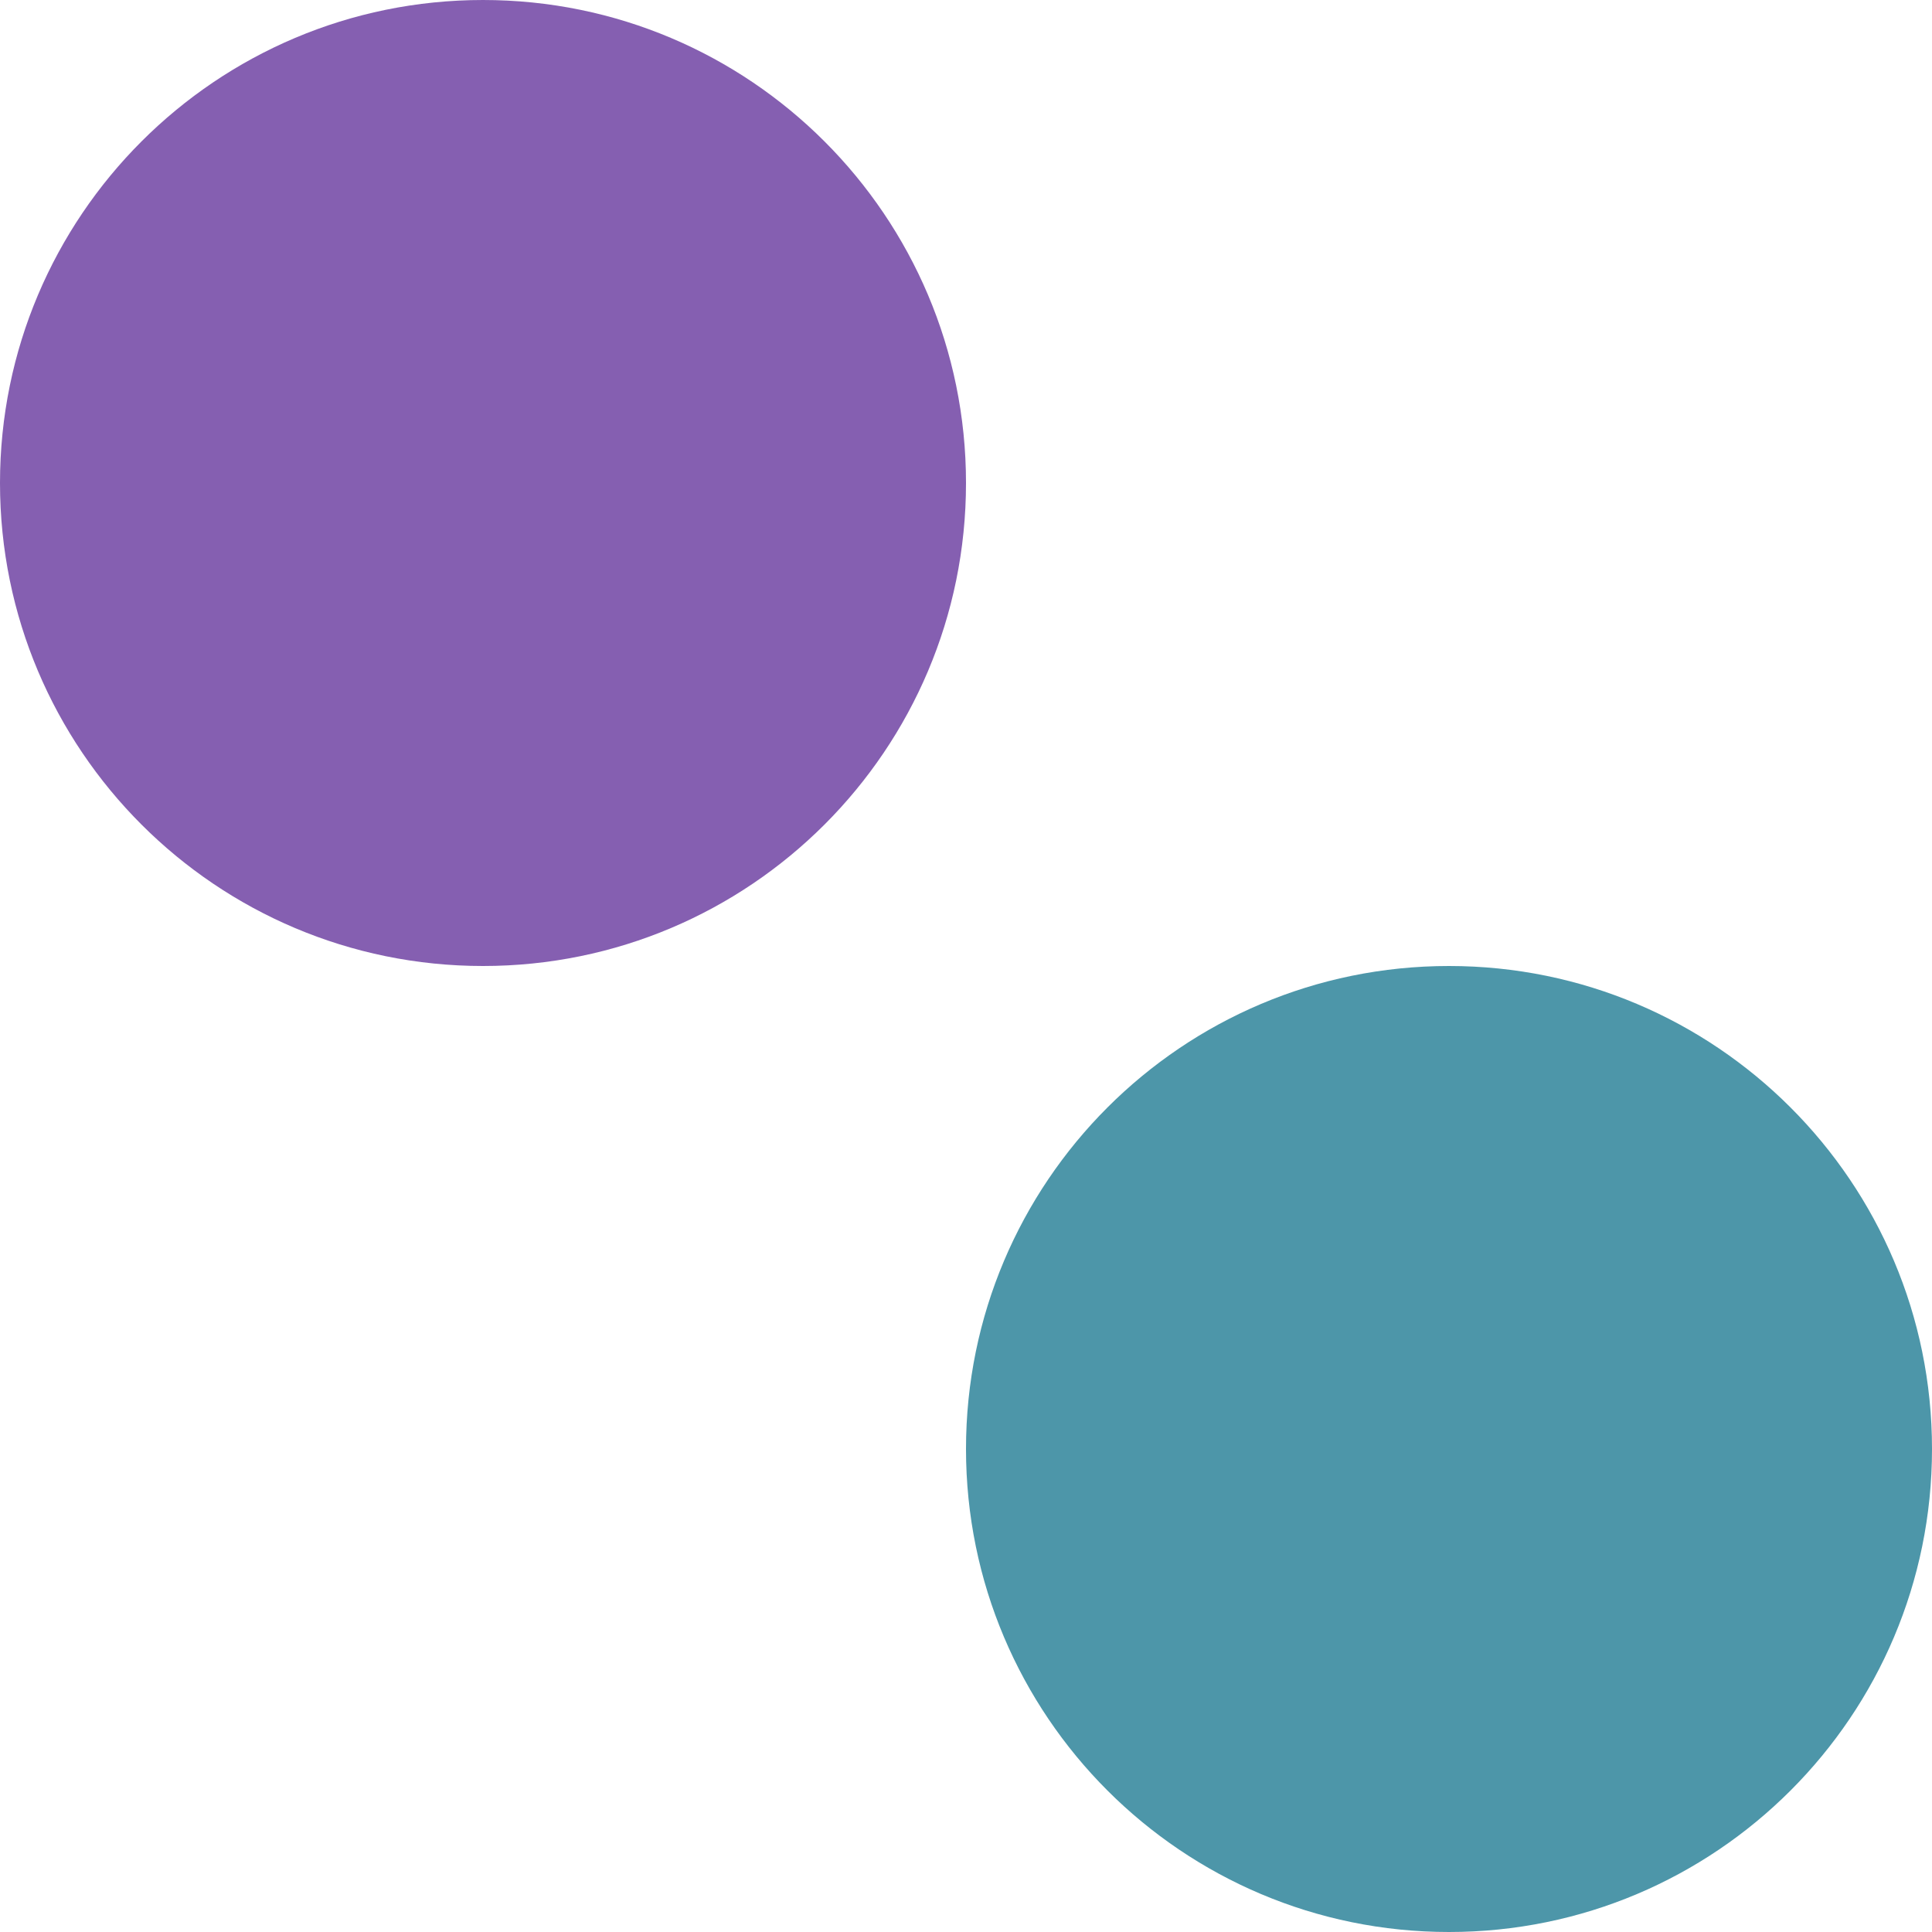
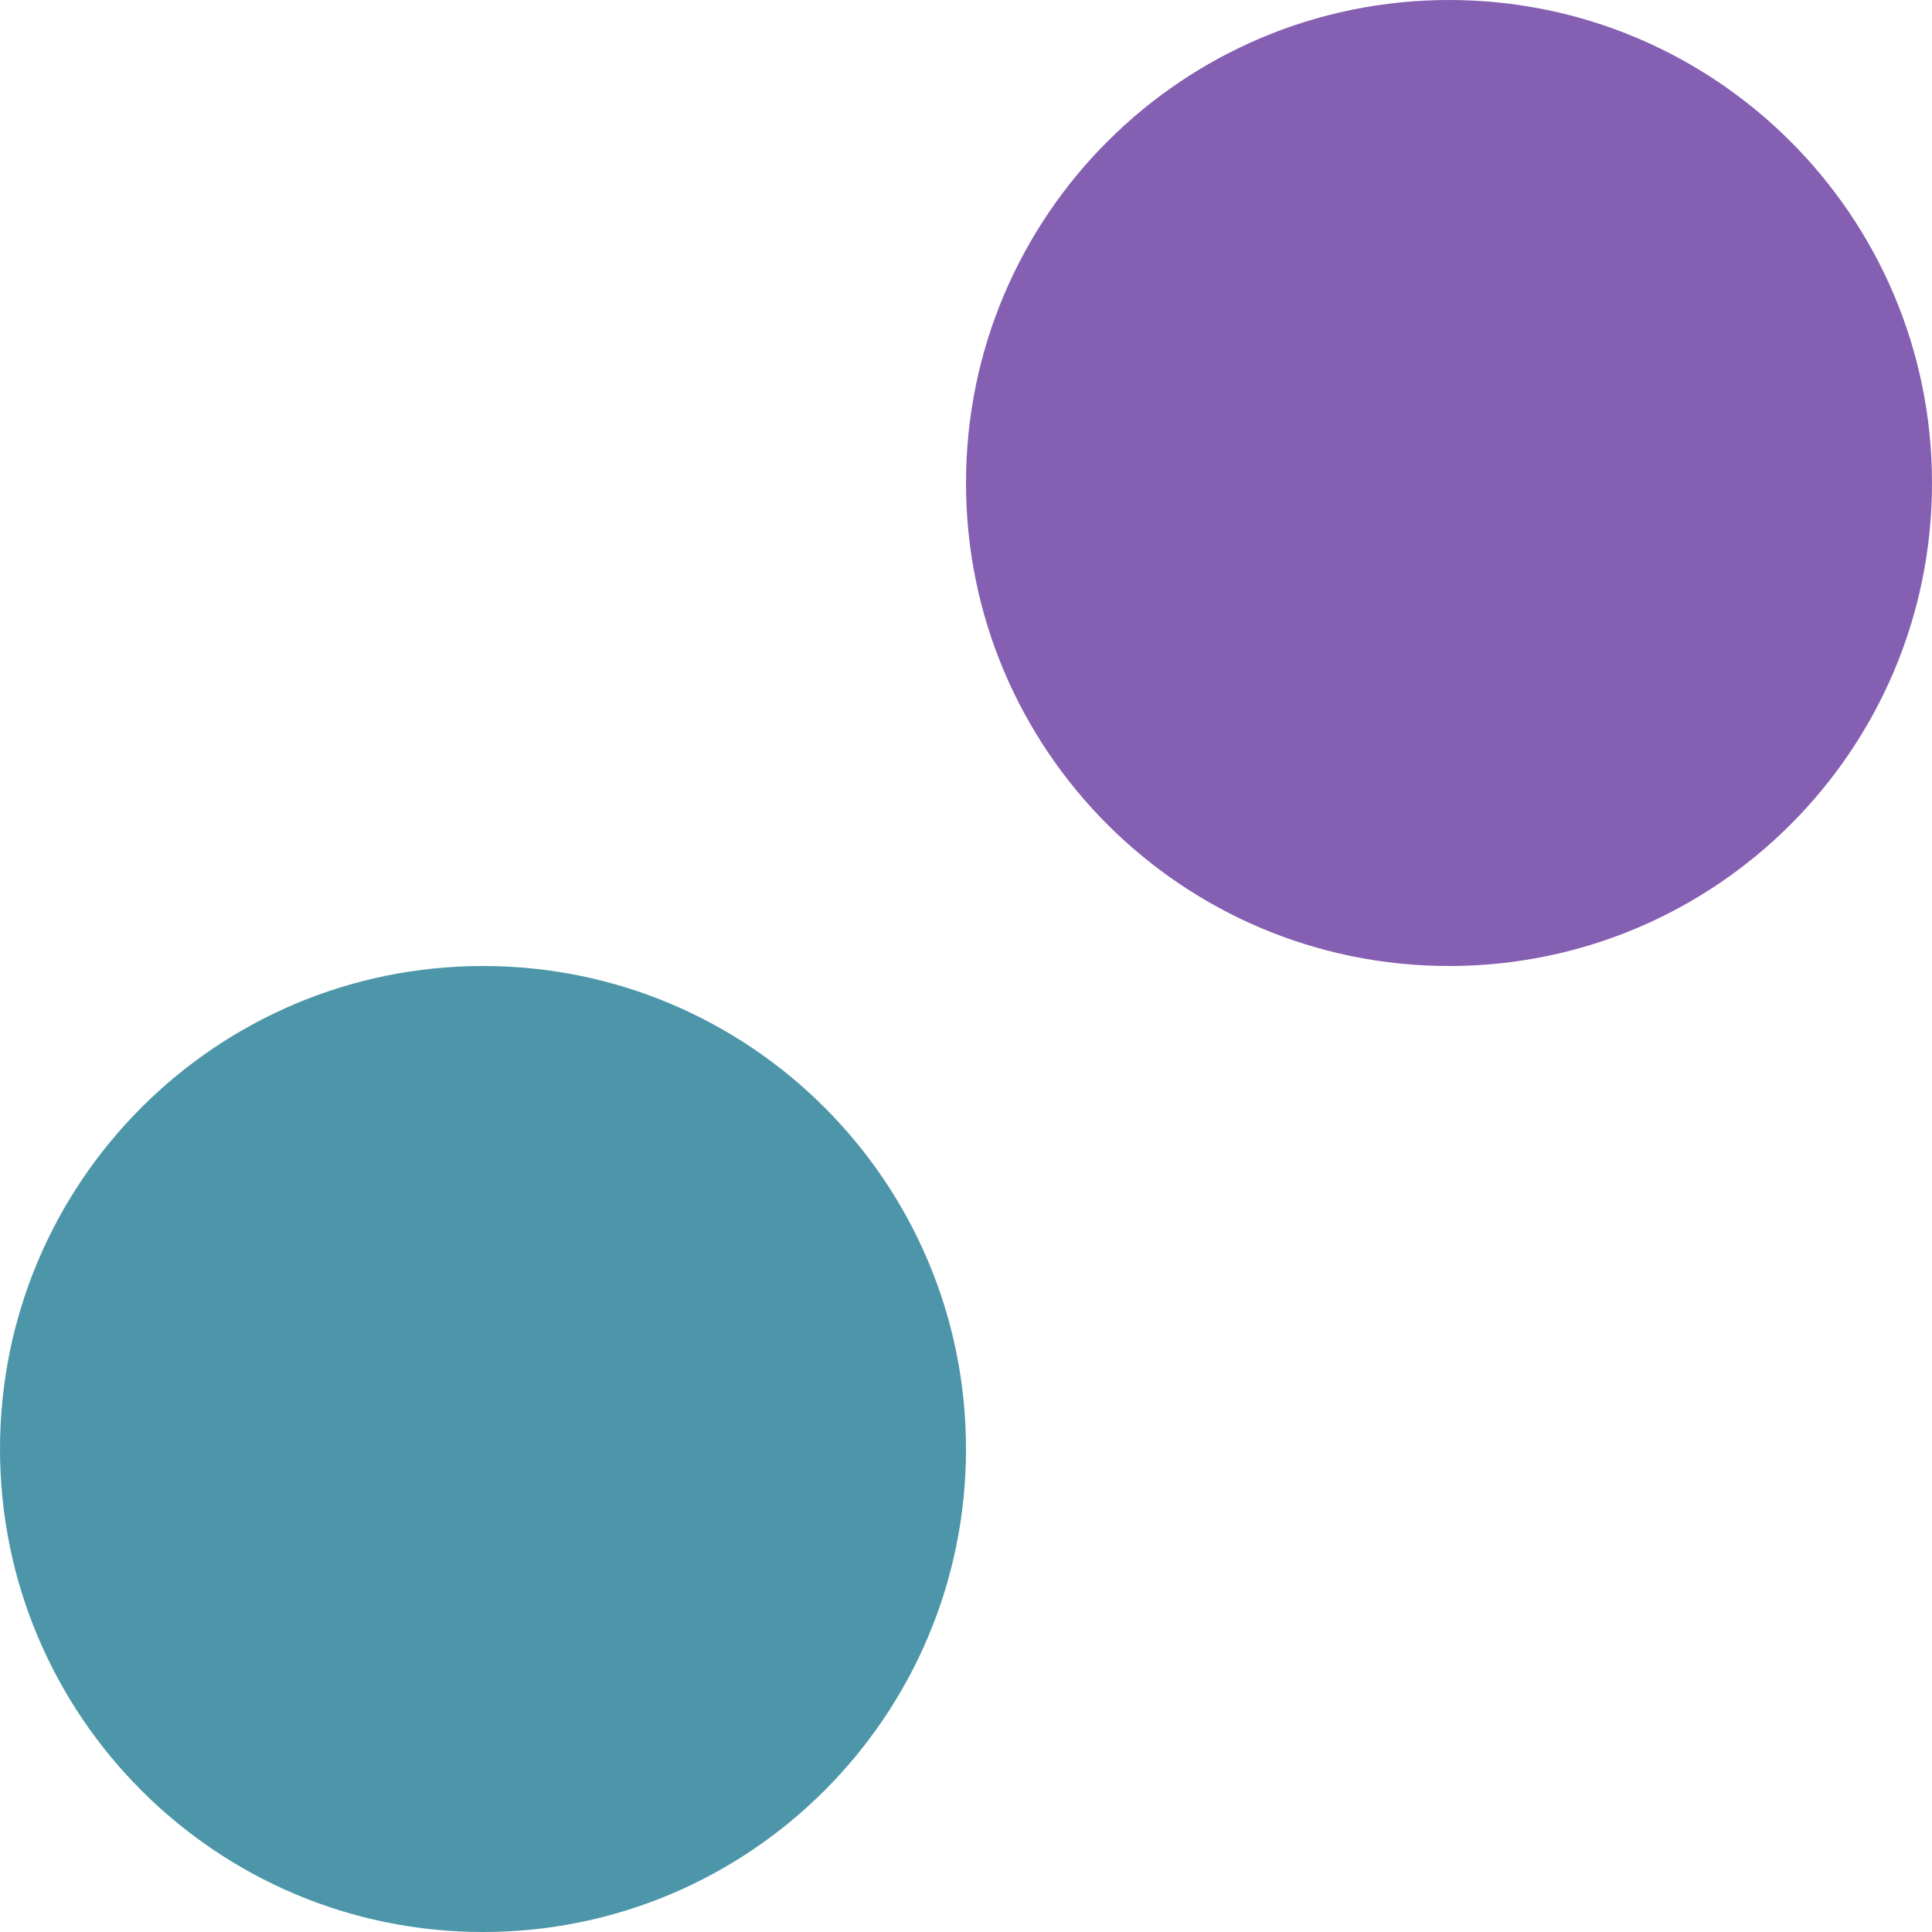
<svg xmlns="http://www.w3.org/2000/svg" width="28" height="28" viewBox="0 0 28 28" fill="none">
-   <circle r="7" transform="matrix(-1 0 0 1 21 21)" fill="#4D96A9" />
-   <circle r="7" transform="matrix(-1 0 0 1 7 7)" fill="#855FB1" />
+   <circle cx="7" cy="21" r="7" fill="#4D96A9" />
+   <circle cx="21" cy="7" r="7" fill="#855FB1" />
</svg>
